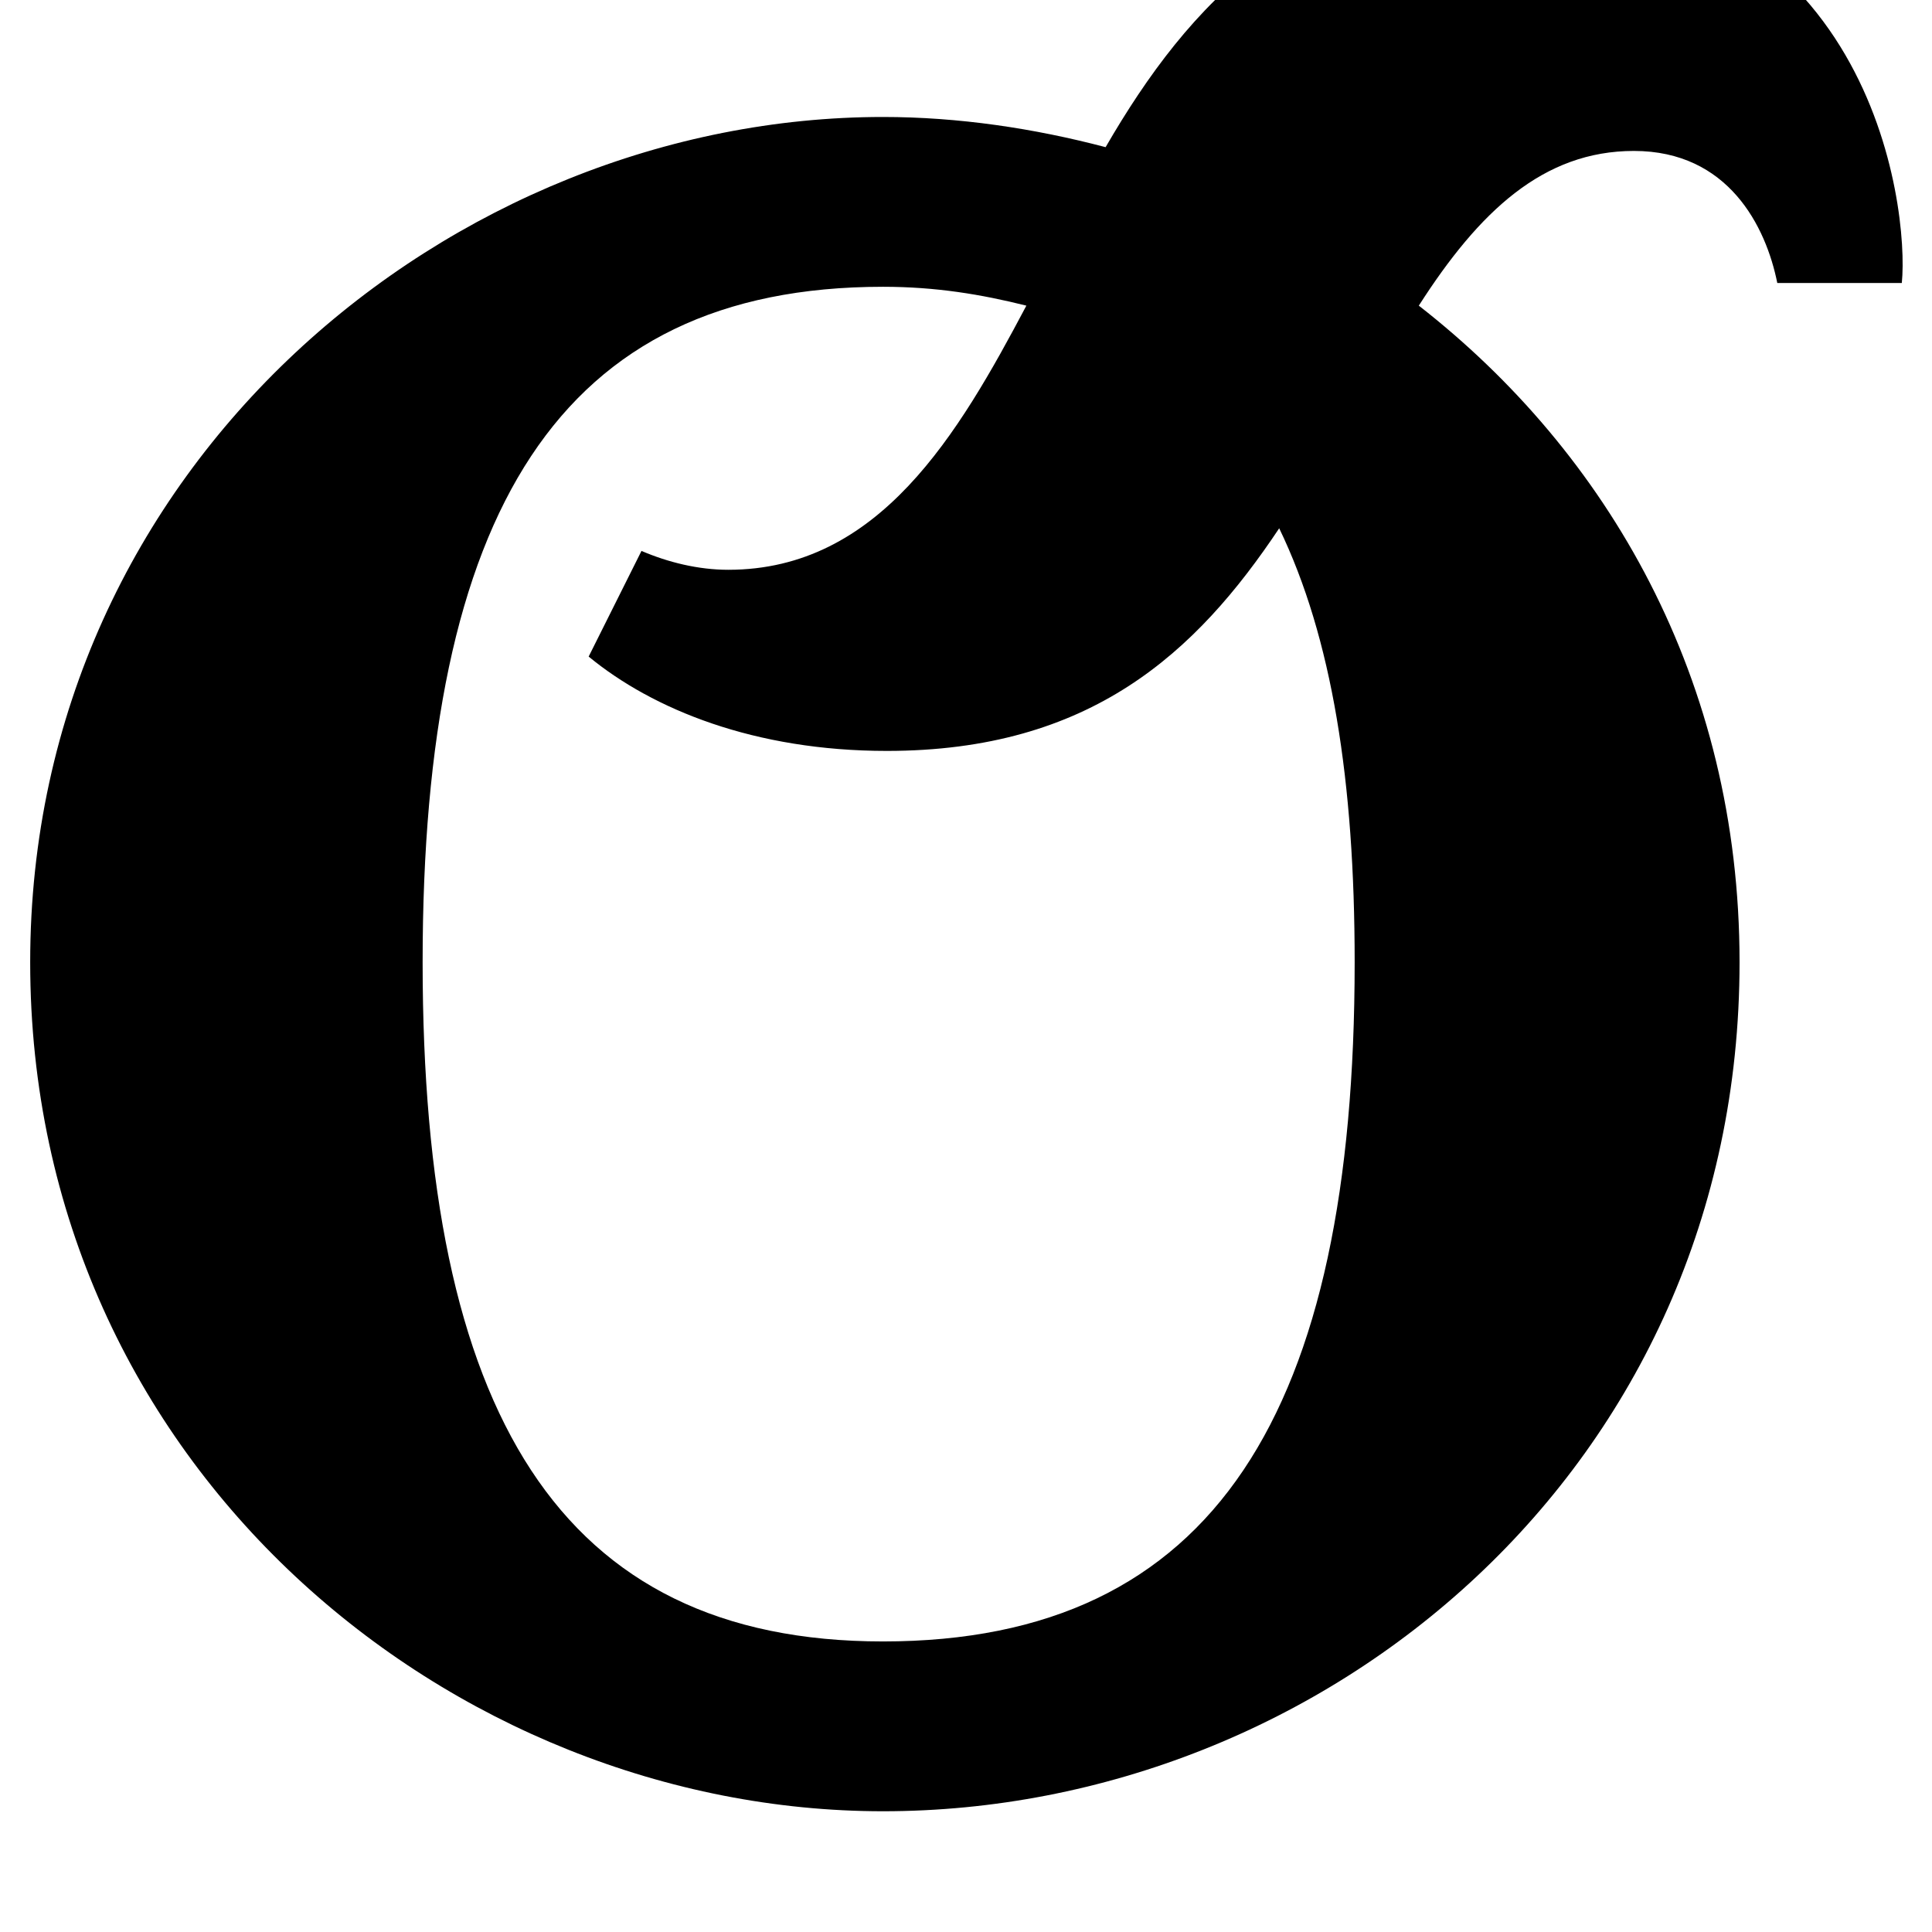
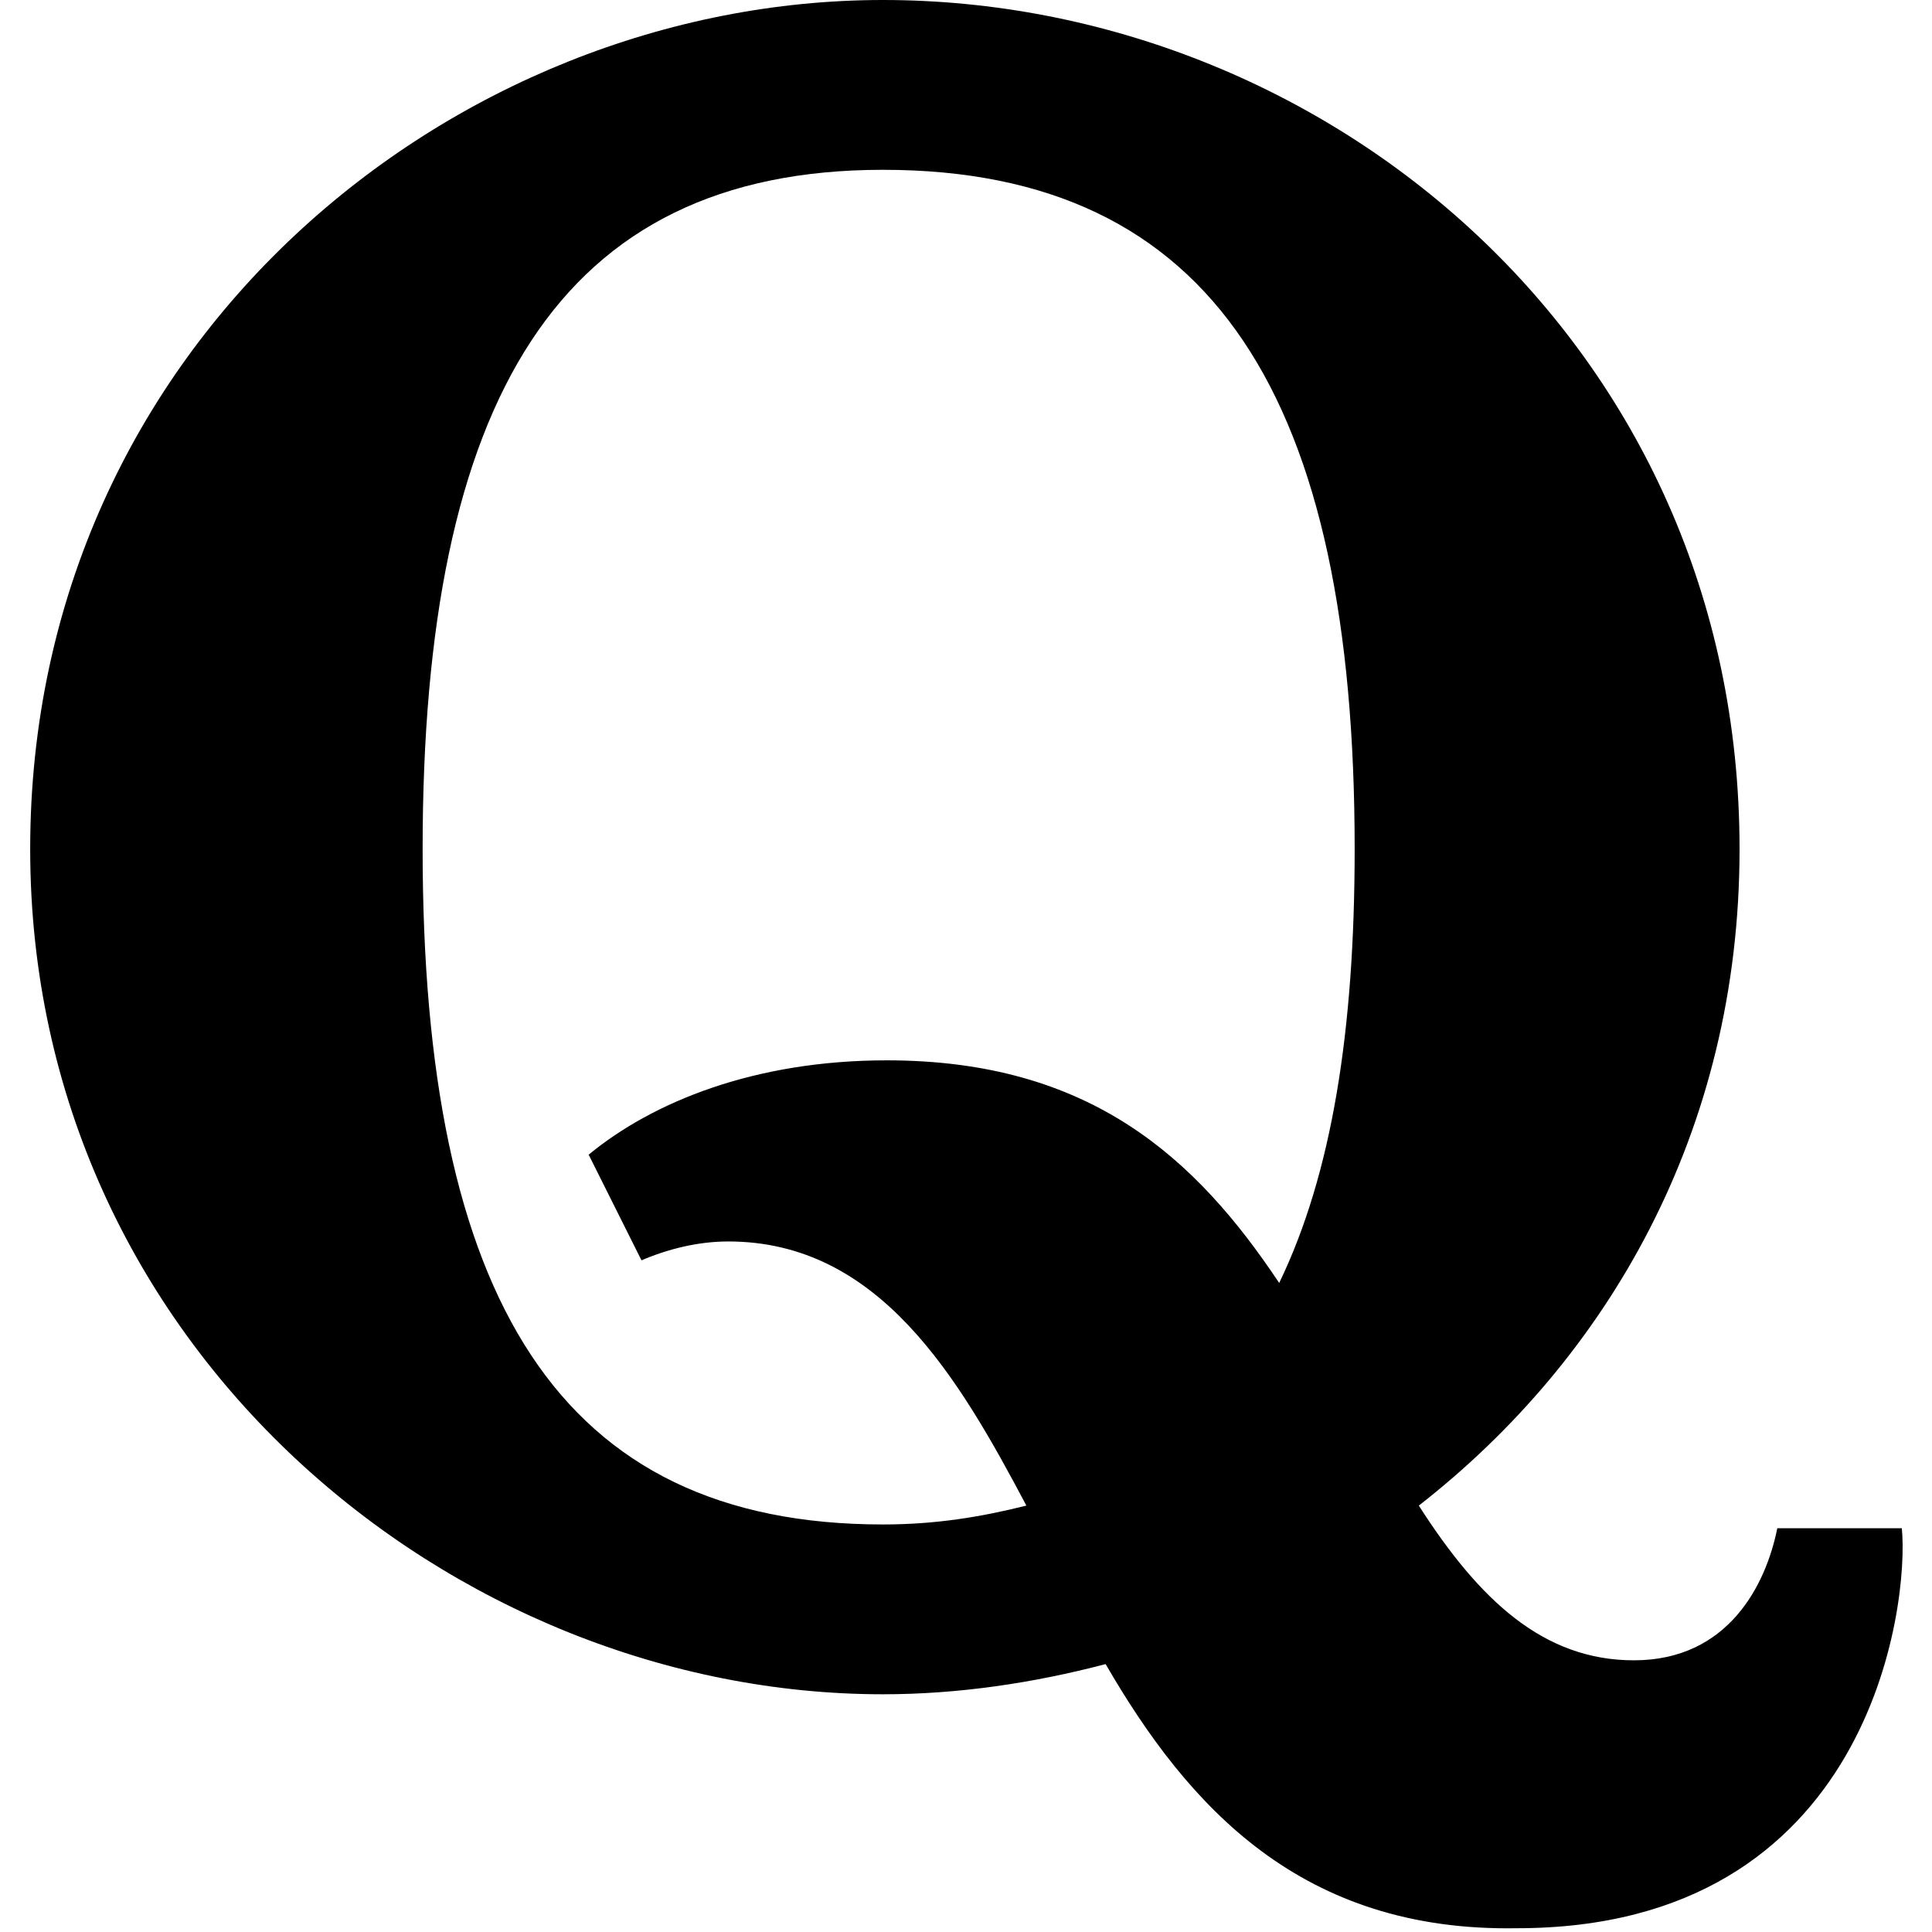
<svg xmlns="http://www.w3.org/2000/svg" viewBox="0 0 1024 1024" role="img" aria-labelledby="quora-title">
-   <path fill="currentColor" d="M544 162c-36 68-78 140-158 140-16 0-32-4-46-10l-28 56c34 28 88 50 158 50 108 0 164-52 208-118 28 58 40 134 40 230 0 238-74 360-250 360-172 0-244-122-244-360s72-358 244-358c28 0 52 4 76 10zM586 78c-38-10-78-16-118-16-228 0-452 184-452 448 0 268 224 450 452 450 234 0 454-182 454-450 0-150-70-270-170-348 32-50 66-82 114-82 50 0 70 40 76 70h66c4-40-16-212-204-212-114-2-174 64-218 140z" />
+   <path fill="currentColor" d="M544 798c-36-68-78-140-158-140-16 0-32 4-46 10l-28-56c34-28 88-50 158-50 108 0 164 52 208 118 28-58 40-134 40-230 0-238-74-360-250-360-172 0-244 122-244 360s72 358 244 358c28 0 52-4 76-10zM586 882c-38 10-78 16-118 16-228 0-452-184-452-448 0-268 224-450 452-450 234 0 454 182 454 450 0 150-70 270-170 348 32 50 66 82 114 82 50 0 70-40 76-70h66c4 40-16 212-204 212-114 2-174-64-218-140z" />
</svg>
